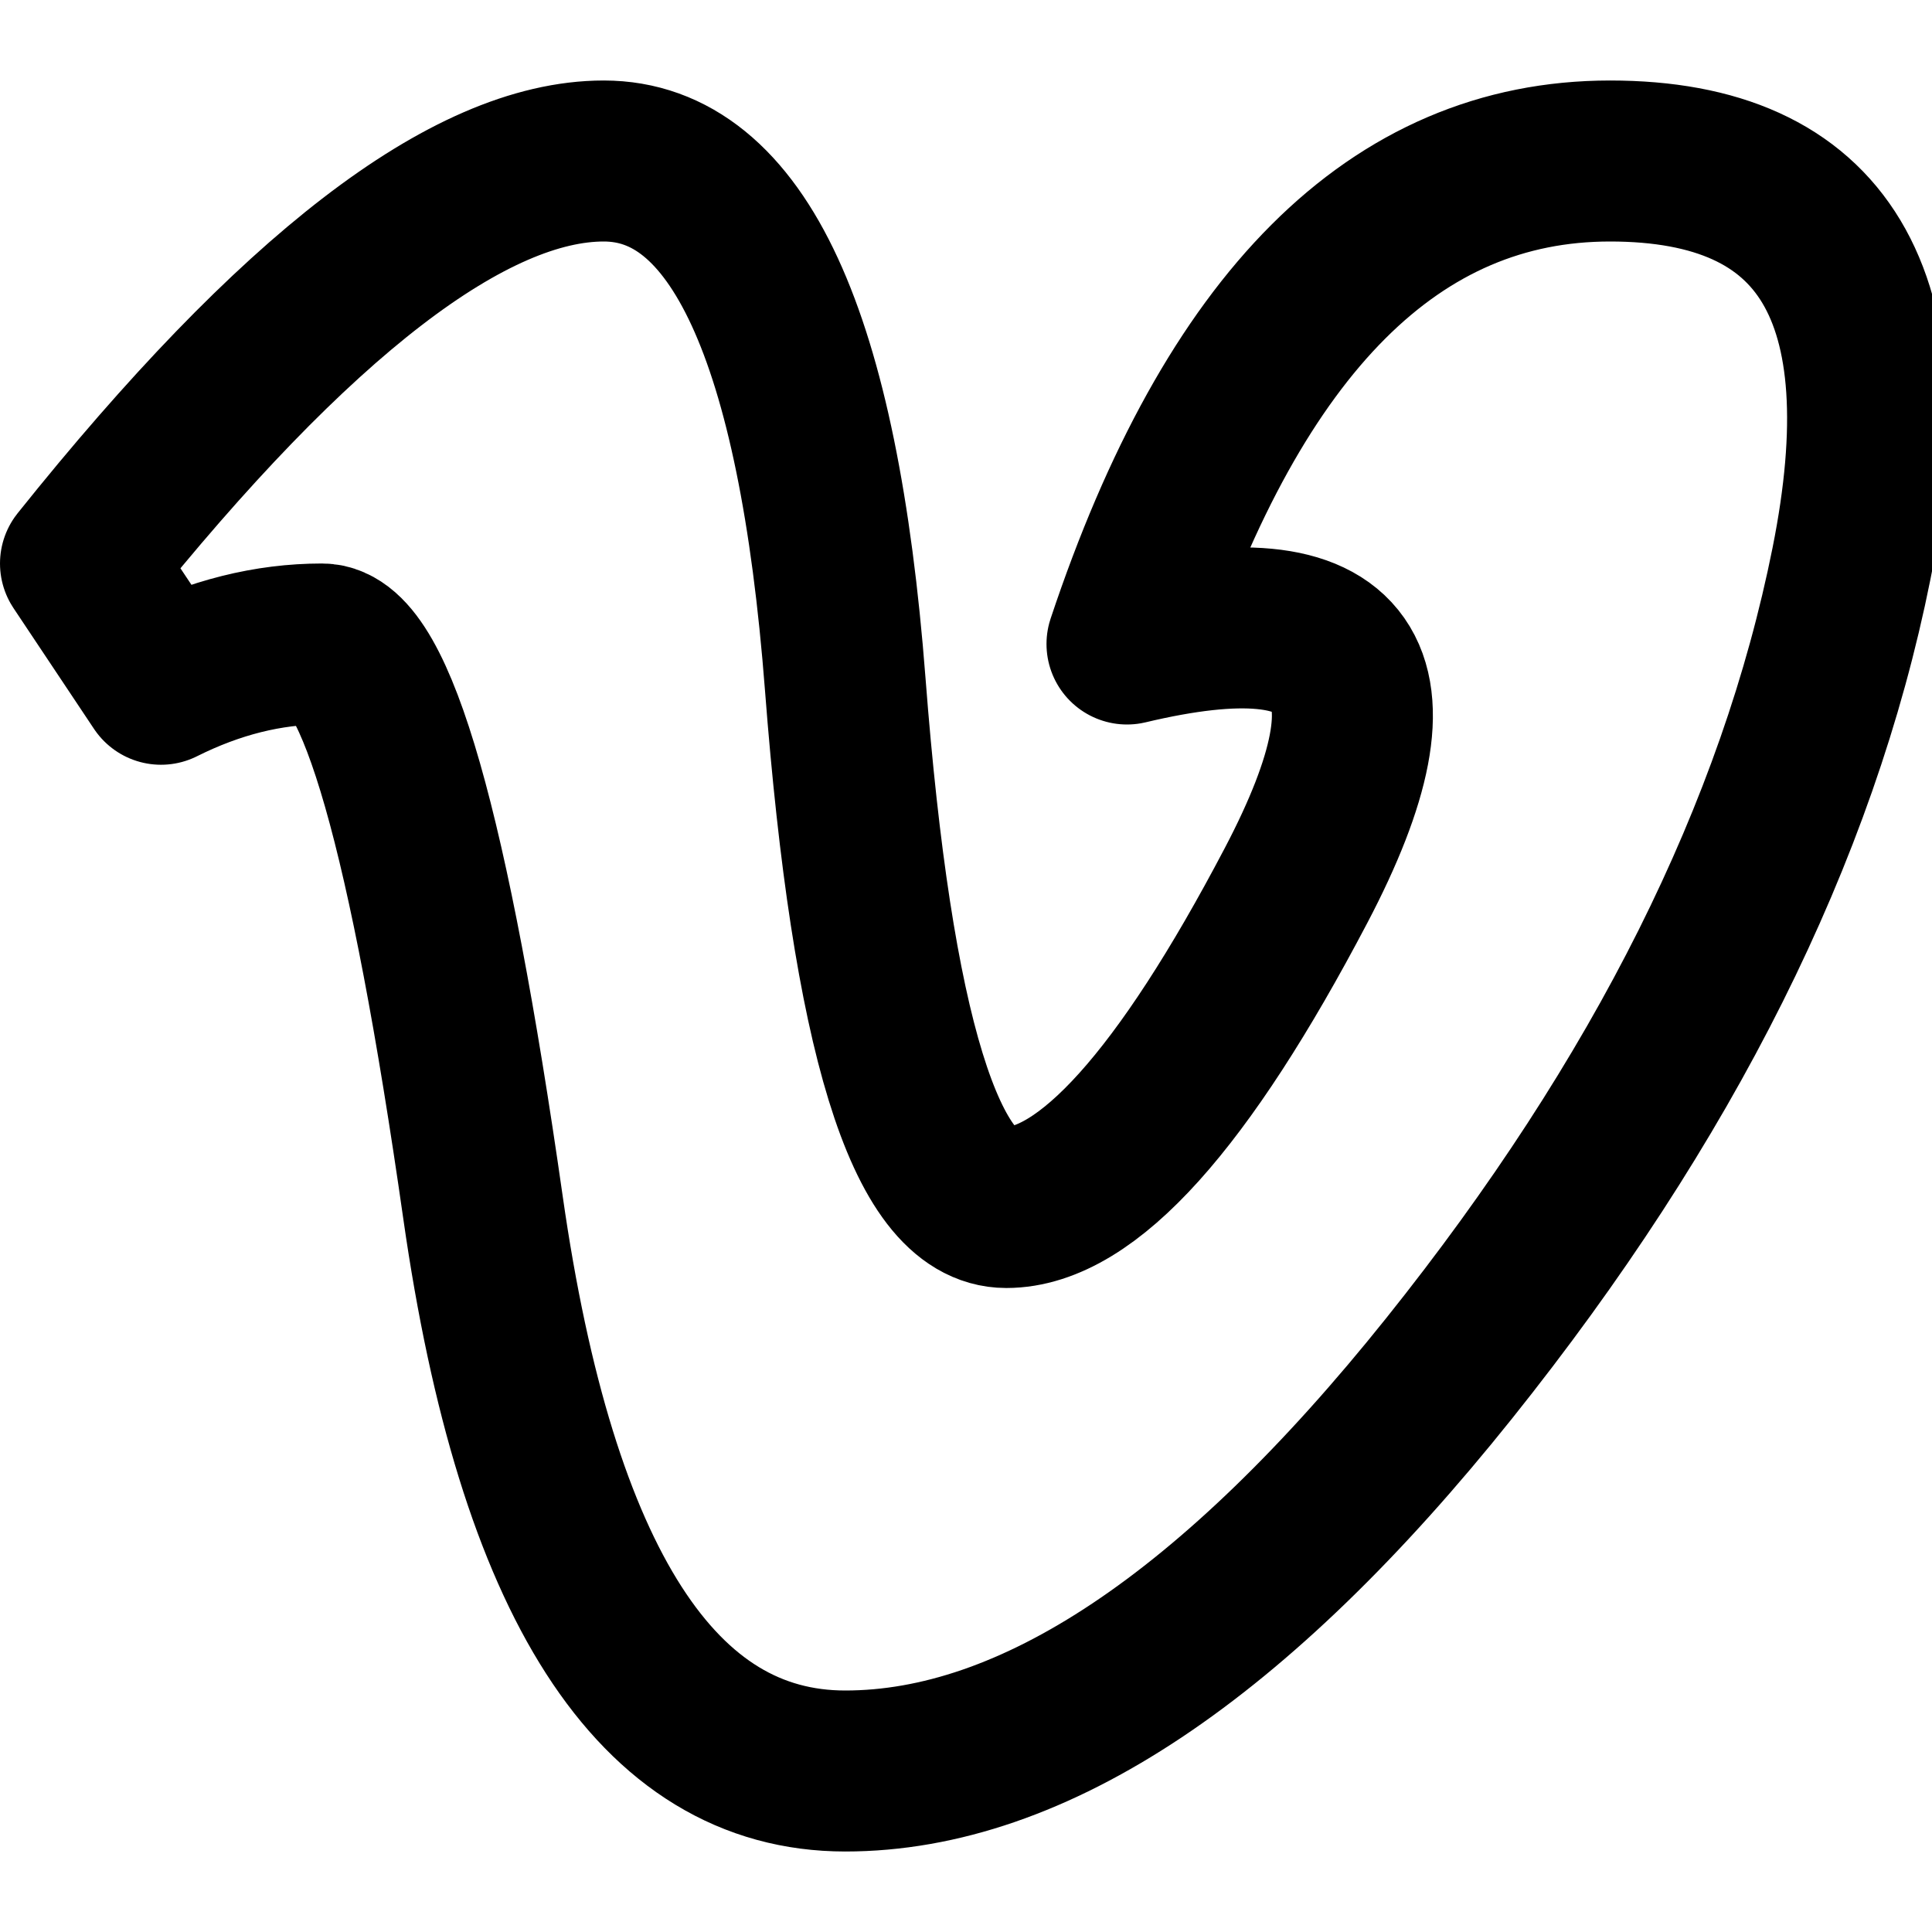
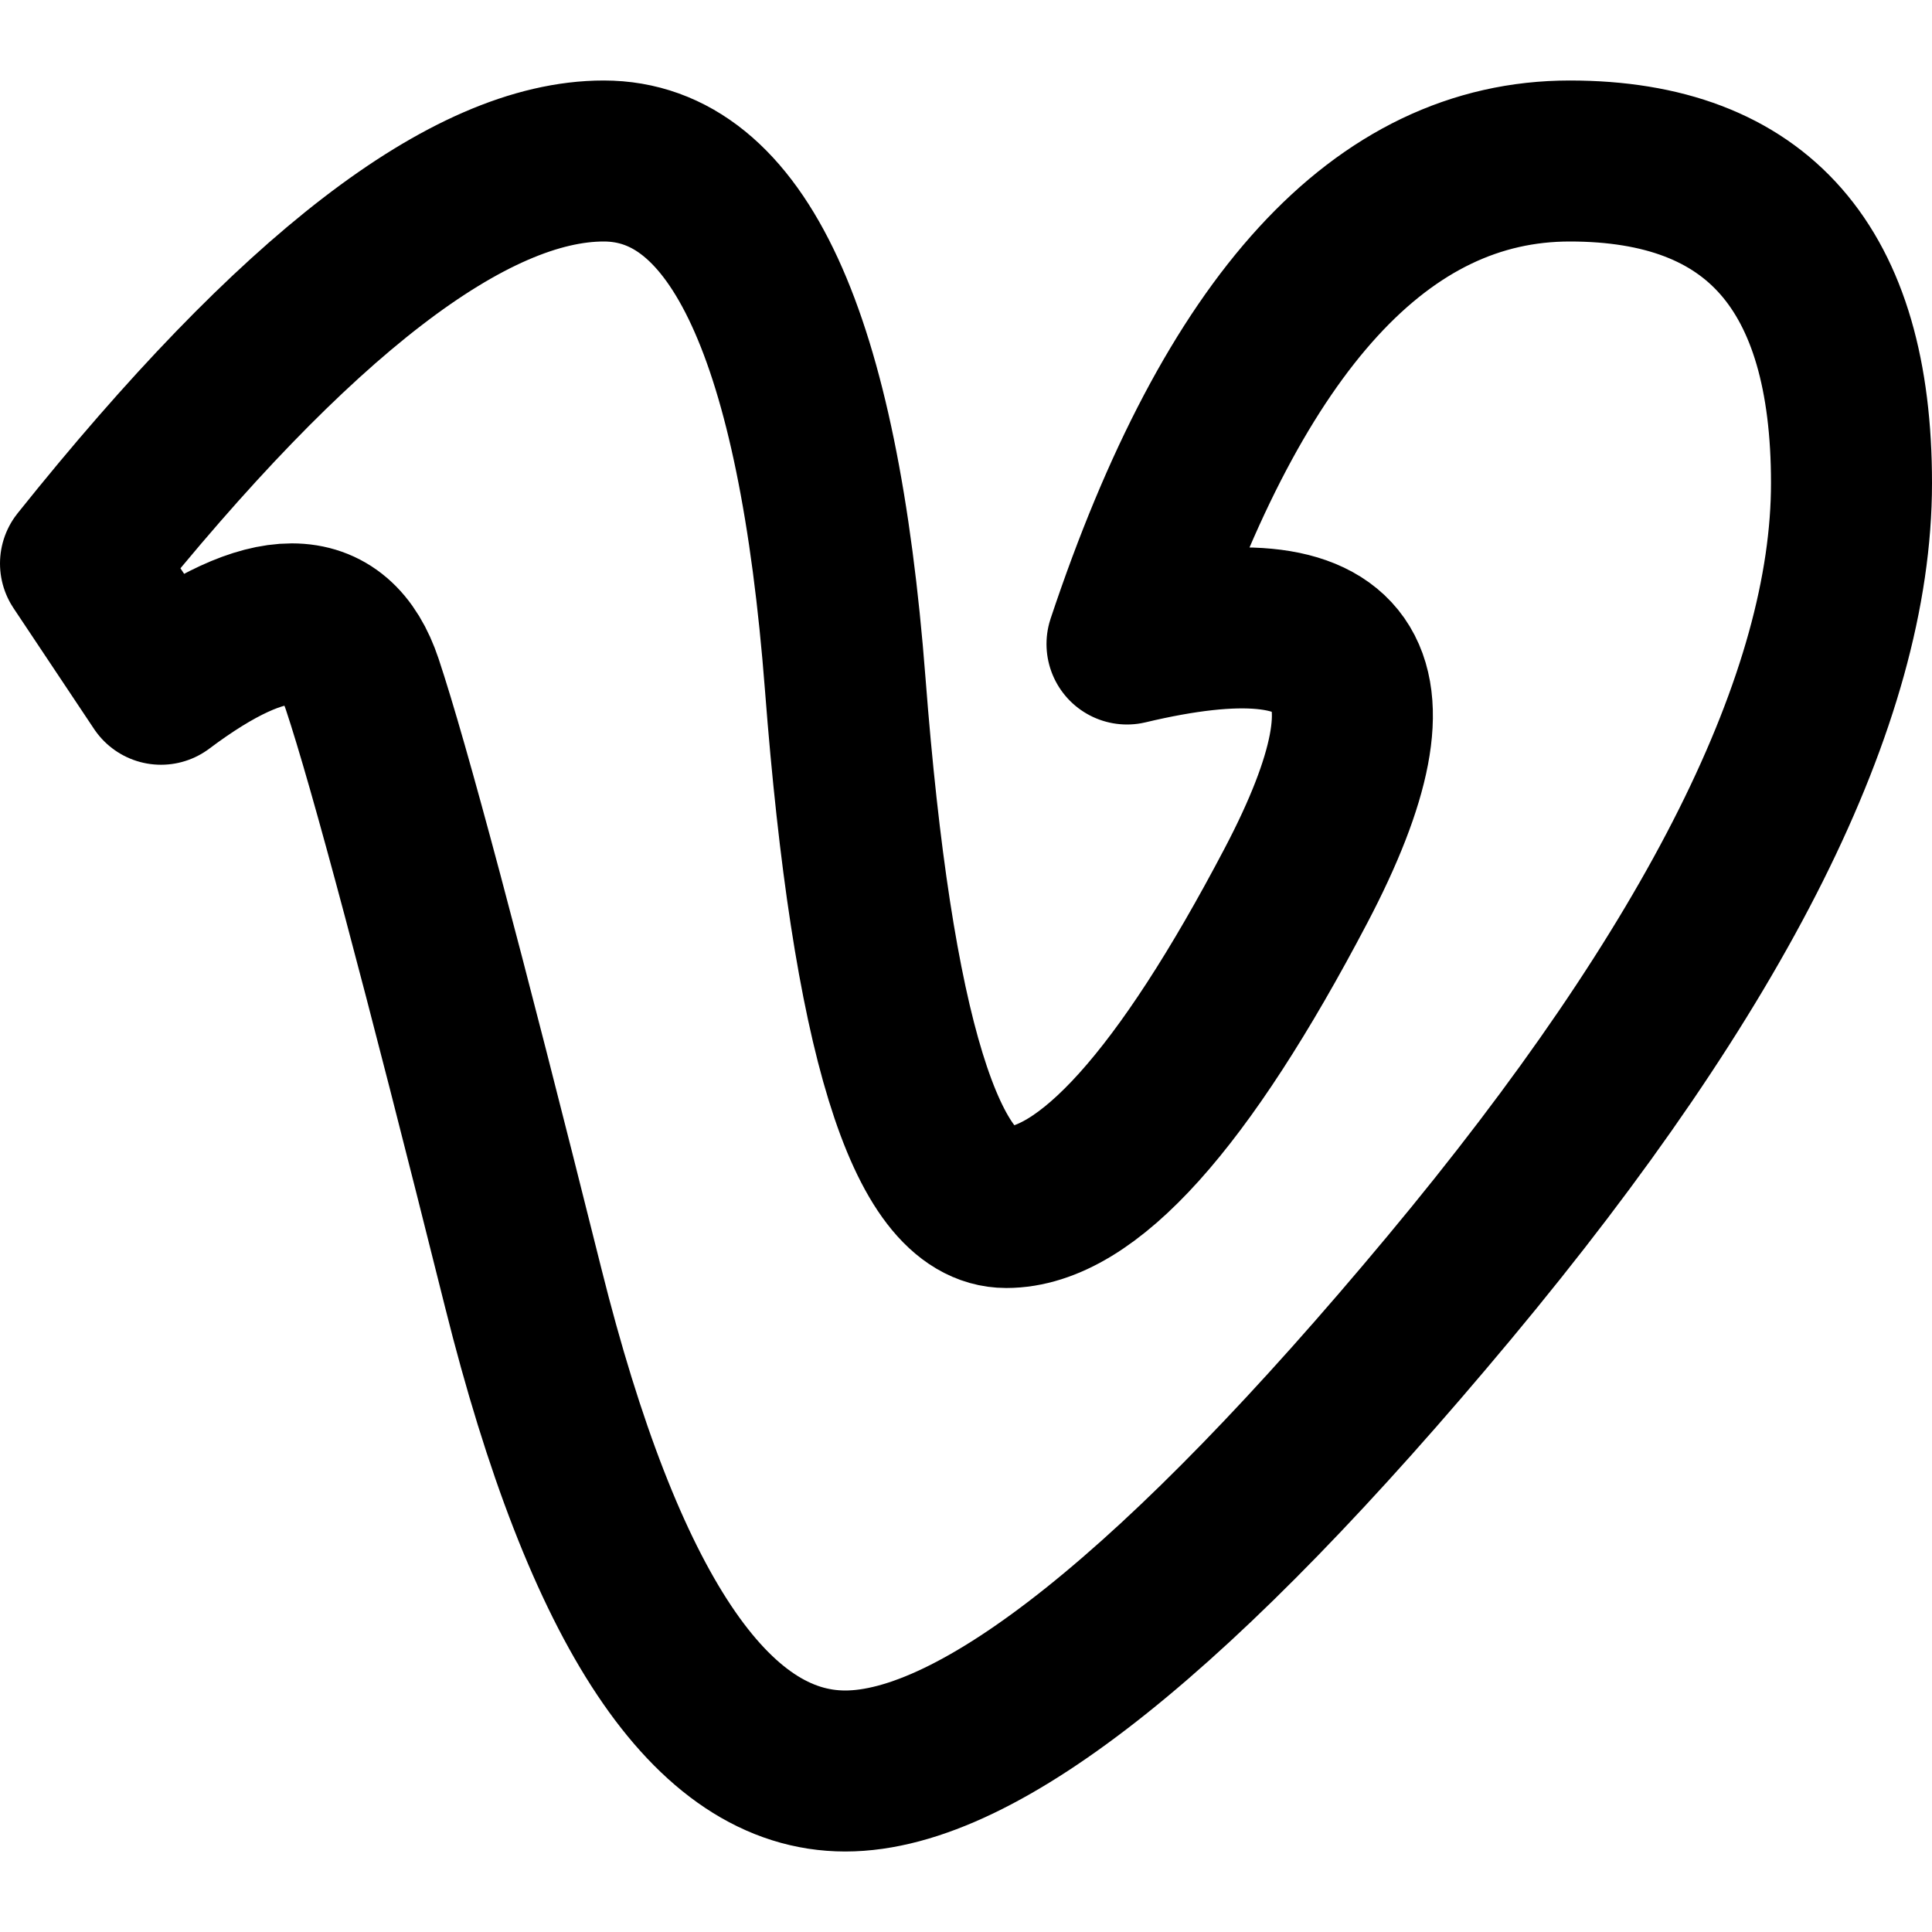
<svg xmlns="http://www.w3.org/2000/svg" class="i i-vimeo" viewBox="0 0 24 24" fill="none" stroke="currentColor" stroke-width="2" stroke-linecap="round" stroke-linejoin="round">
-   <path d="M1 7q4-5 6.5-5t3 6.5 2 6.5 3.6-4T14 8q2-6 6-6t3 5-5 10-7.5 5T6 15 4 8t-2 .5Z" />
+   <path d="M1 7q4-5 6.5-5t3 6.5 2 6.5 3.6-4T14 8q2-6 5.5-6T23 6t-5 10-7.5 6-4-6-2-7.5-2.5 0Z" />
</svg>
